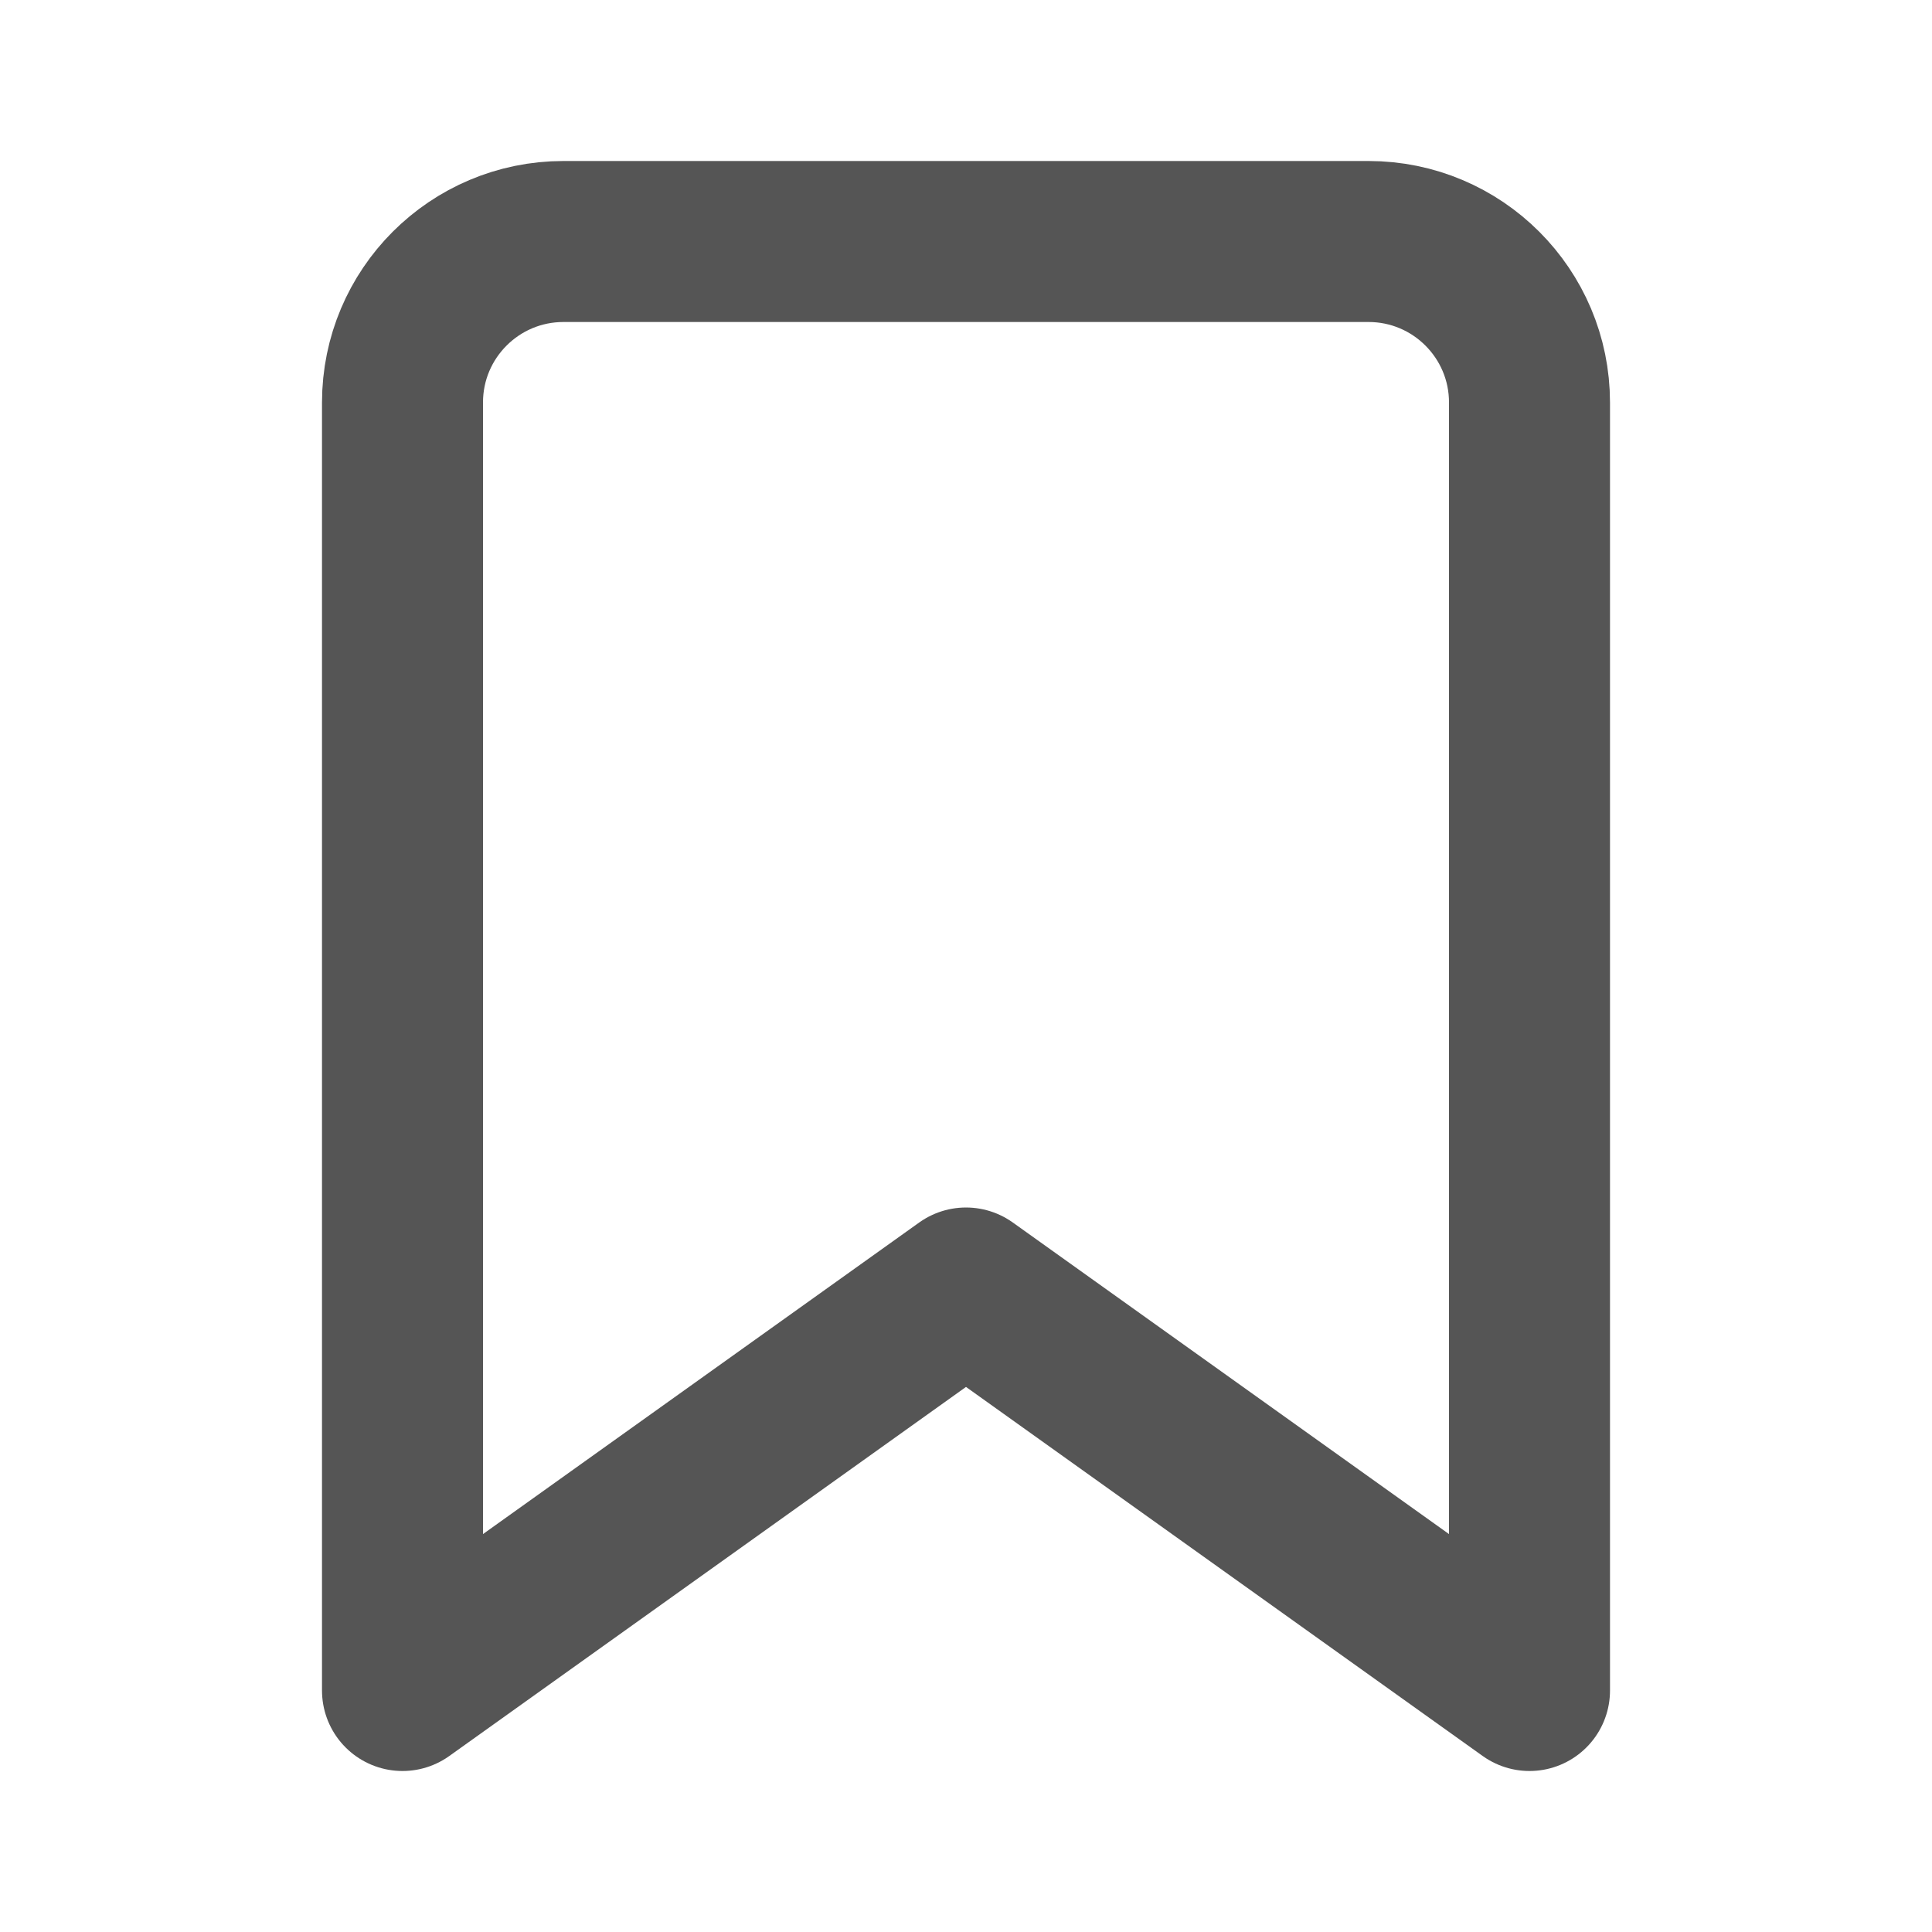
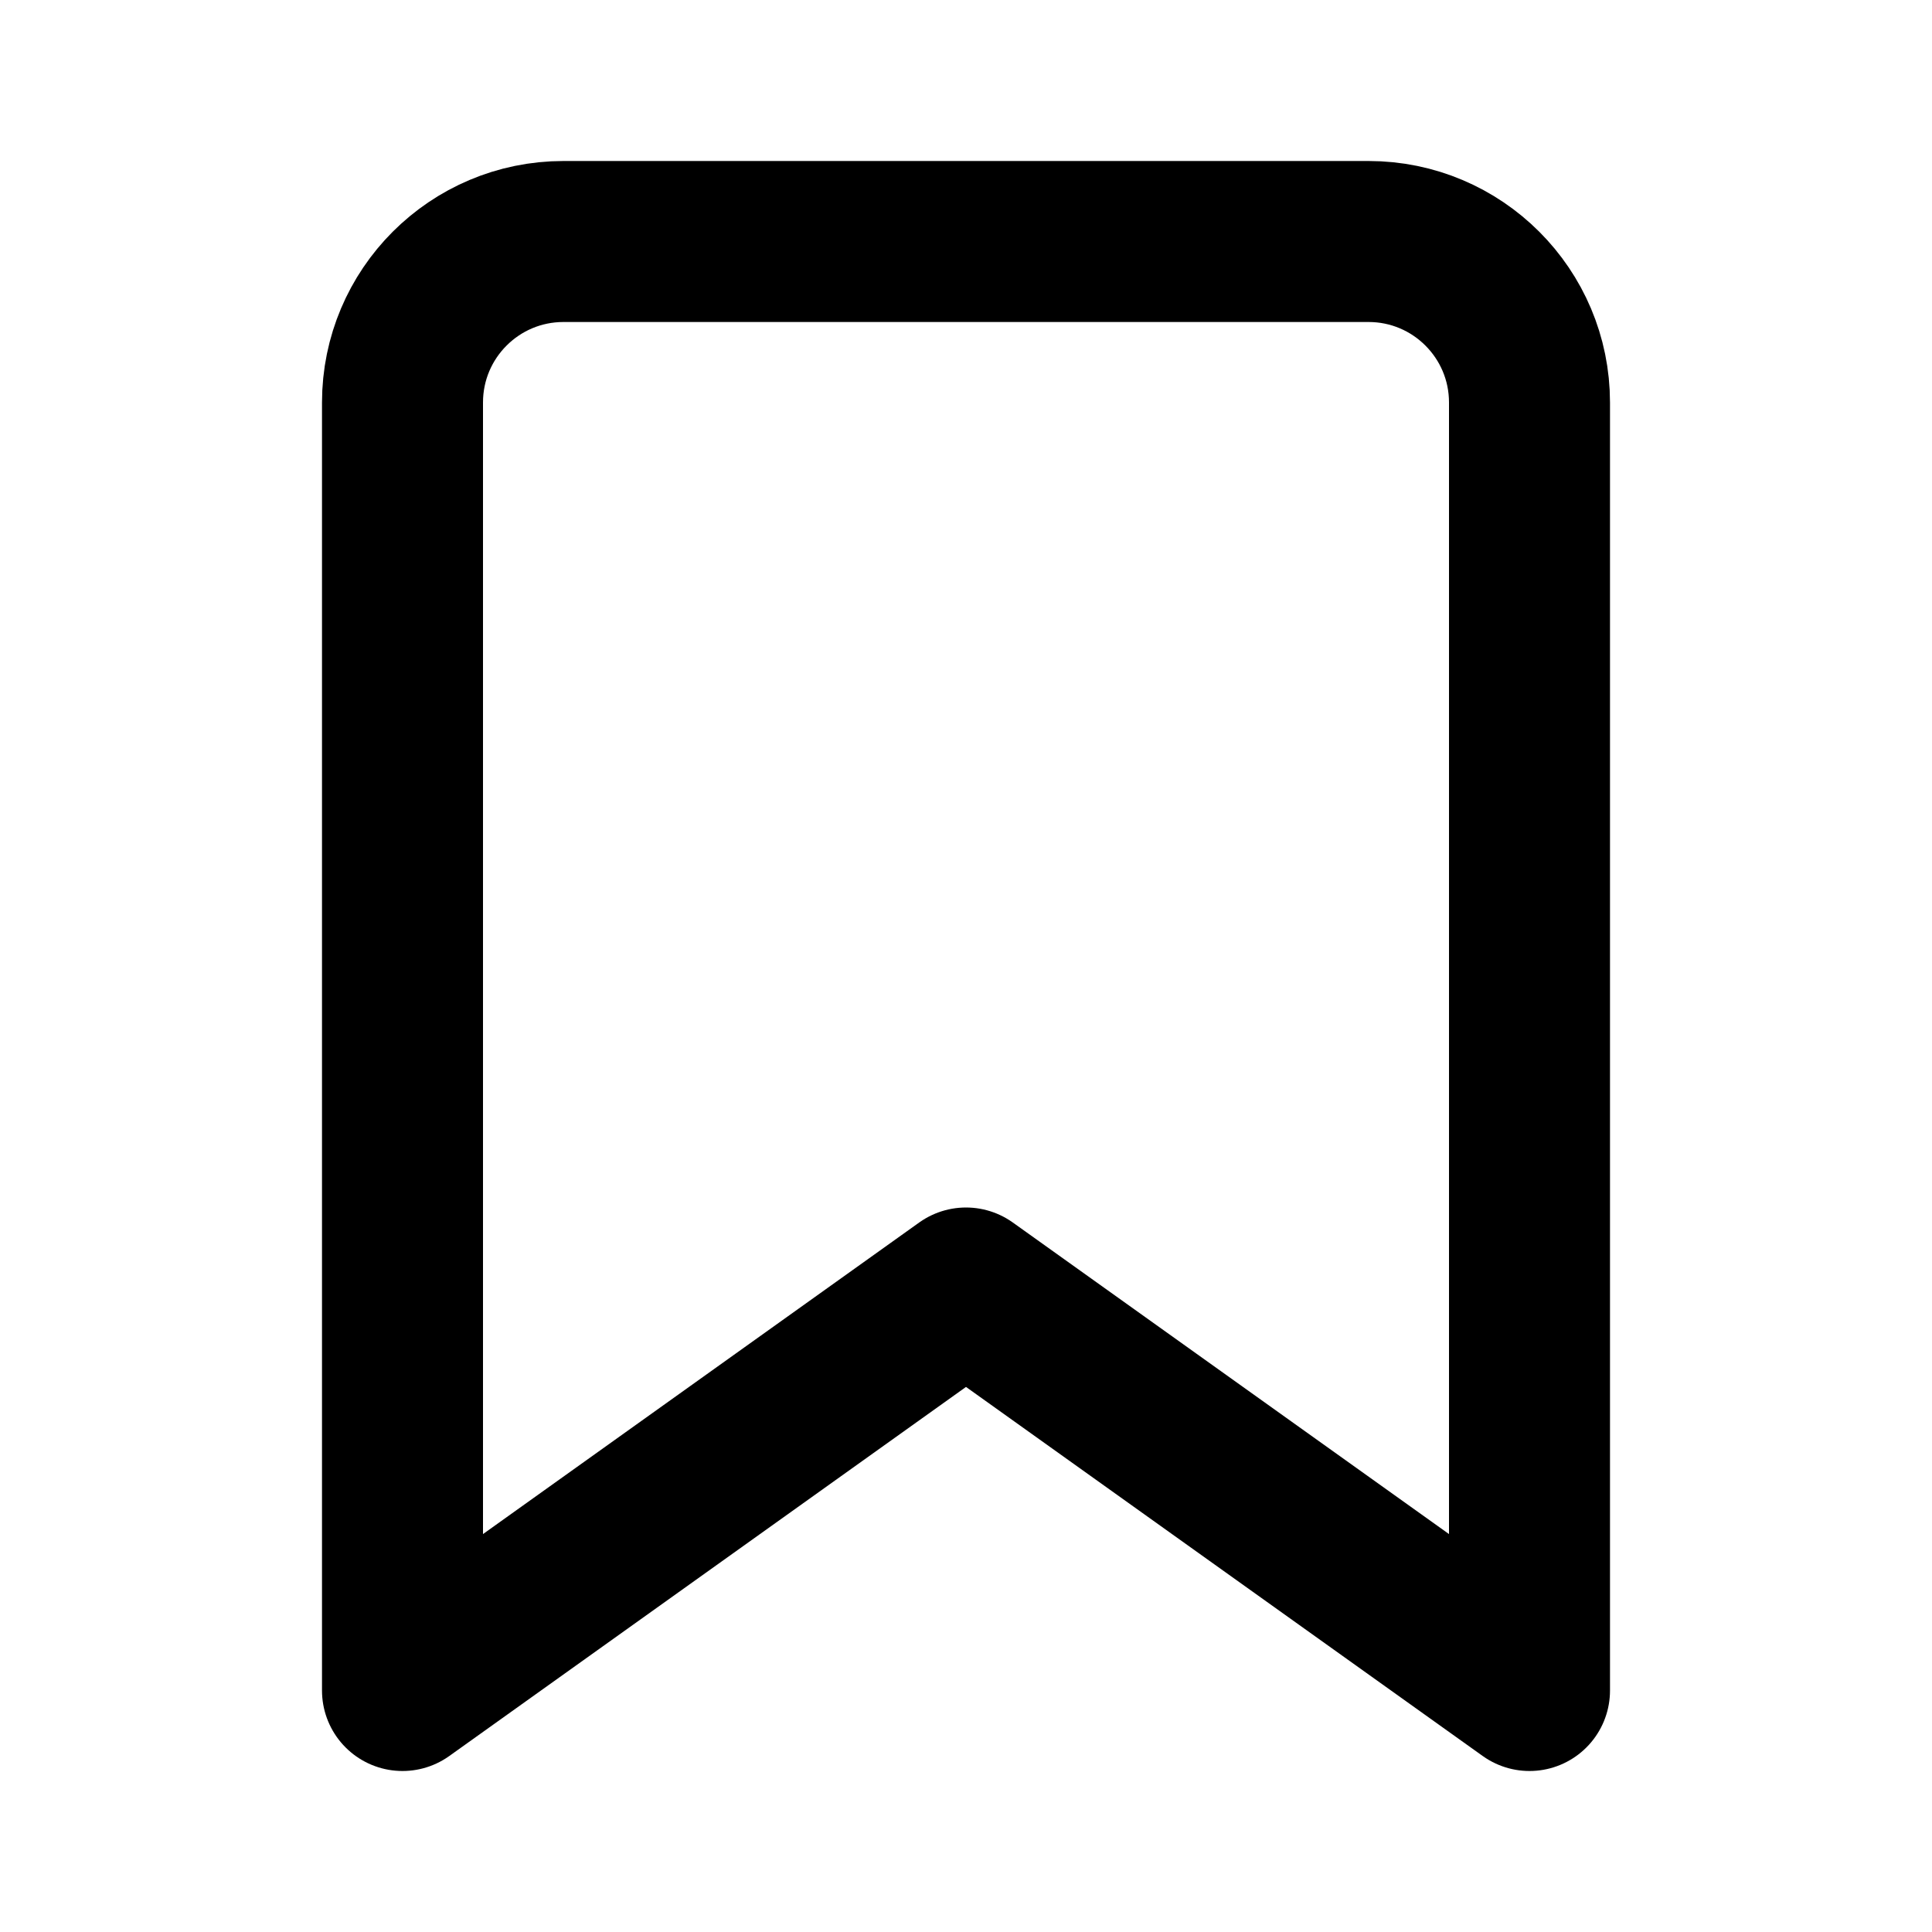
- <svg xmlns="http://www.w3.org/2000/svg" width="24" height="24" viewBox="0 0 24 24" fill="none" stroke="#555555" stroke-width="2" stroke-linecap="round" stroke-linejoin="round" class="feather feather-bookmark">
+ <svg xmlns="http://www.w3.org/2000/svg" width="20" height="20" viewBox="0 0 24 24" fill="none" stroke="currentColor" stroke-width="2" stroke-linecap="round" stroke-linejoin="round" class="feather feather-bookmark">
  <path d="M19 21l-7-5-7 5V5a2 2 0 0 1 2-2h10a2 2 0 0 1 2 2z" />
</svg>
